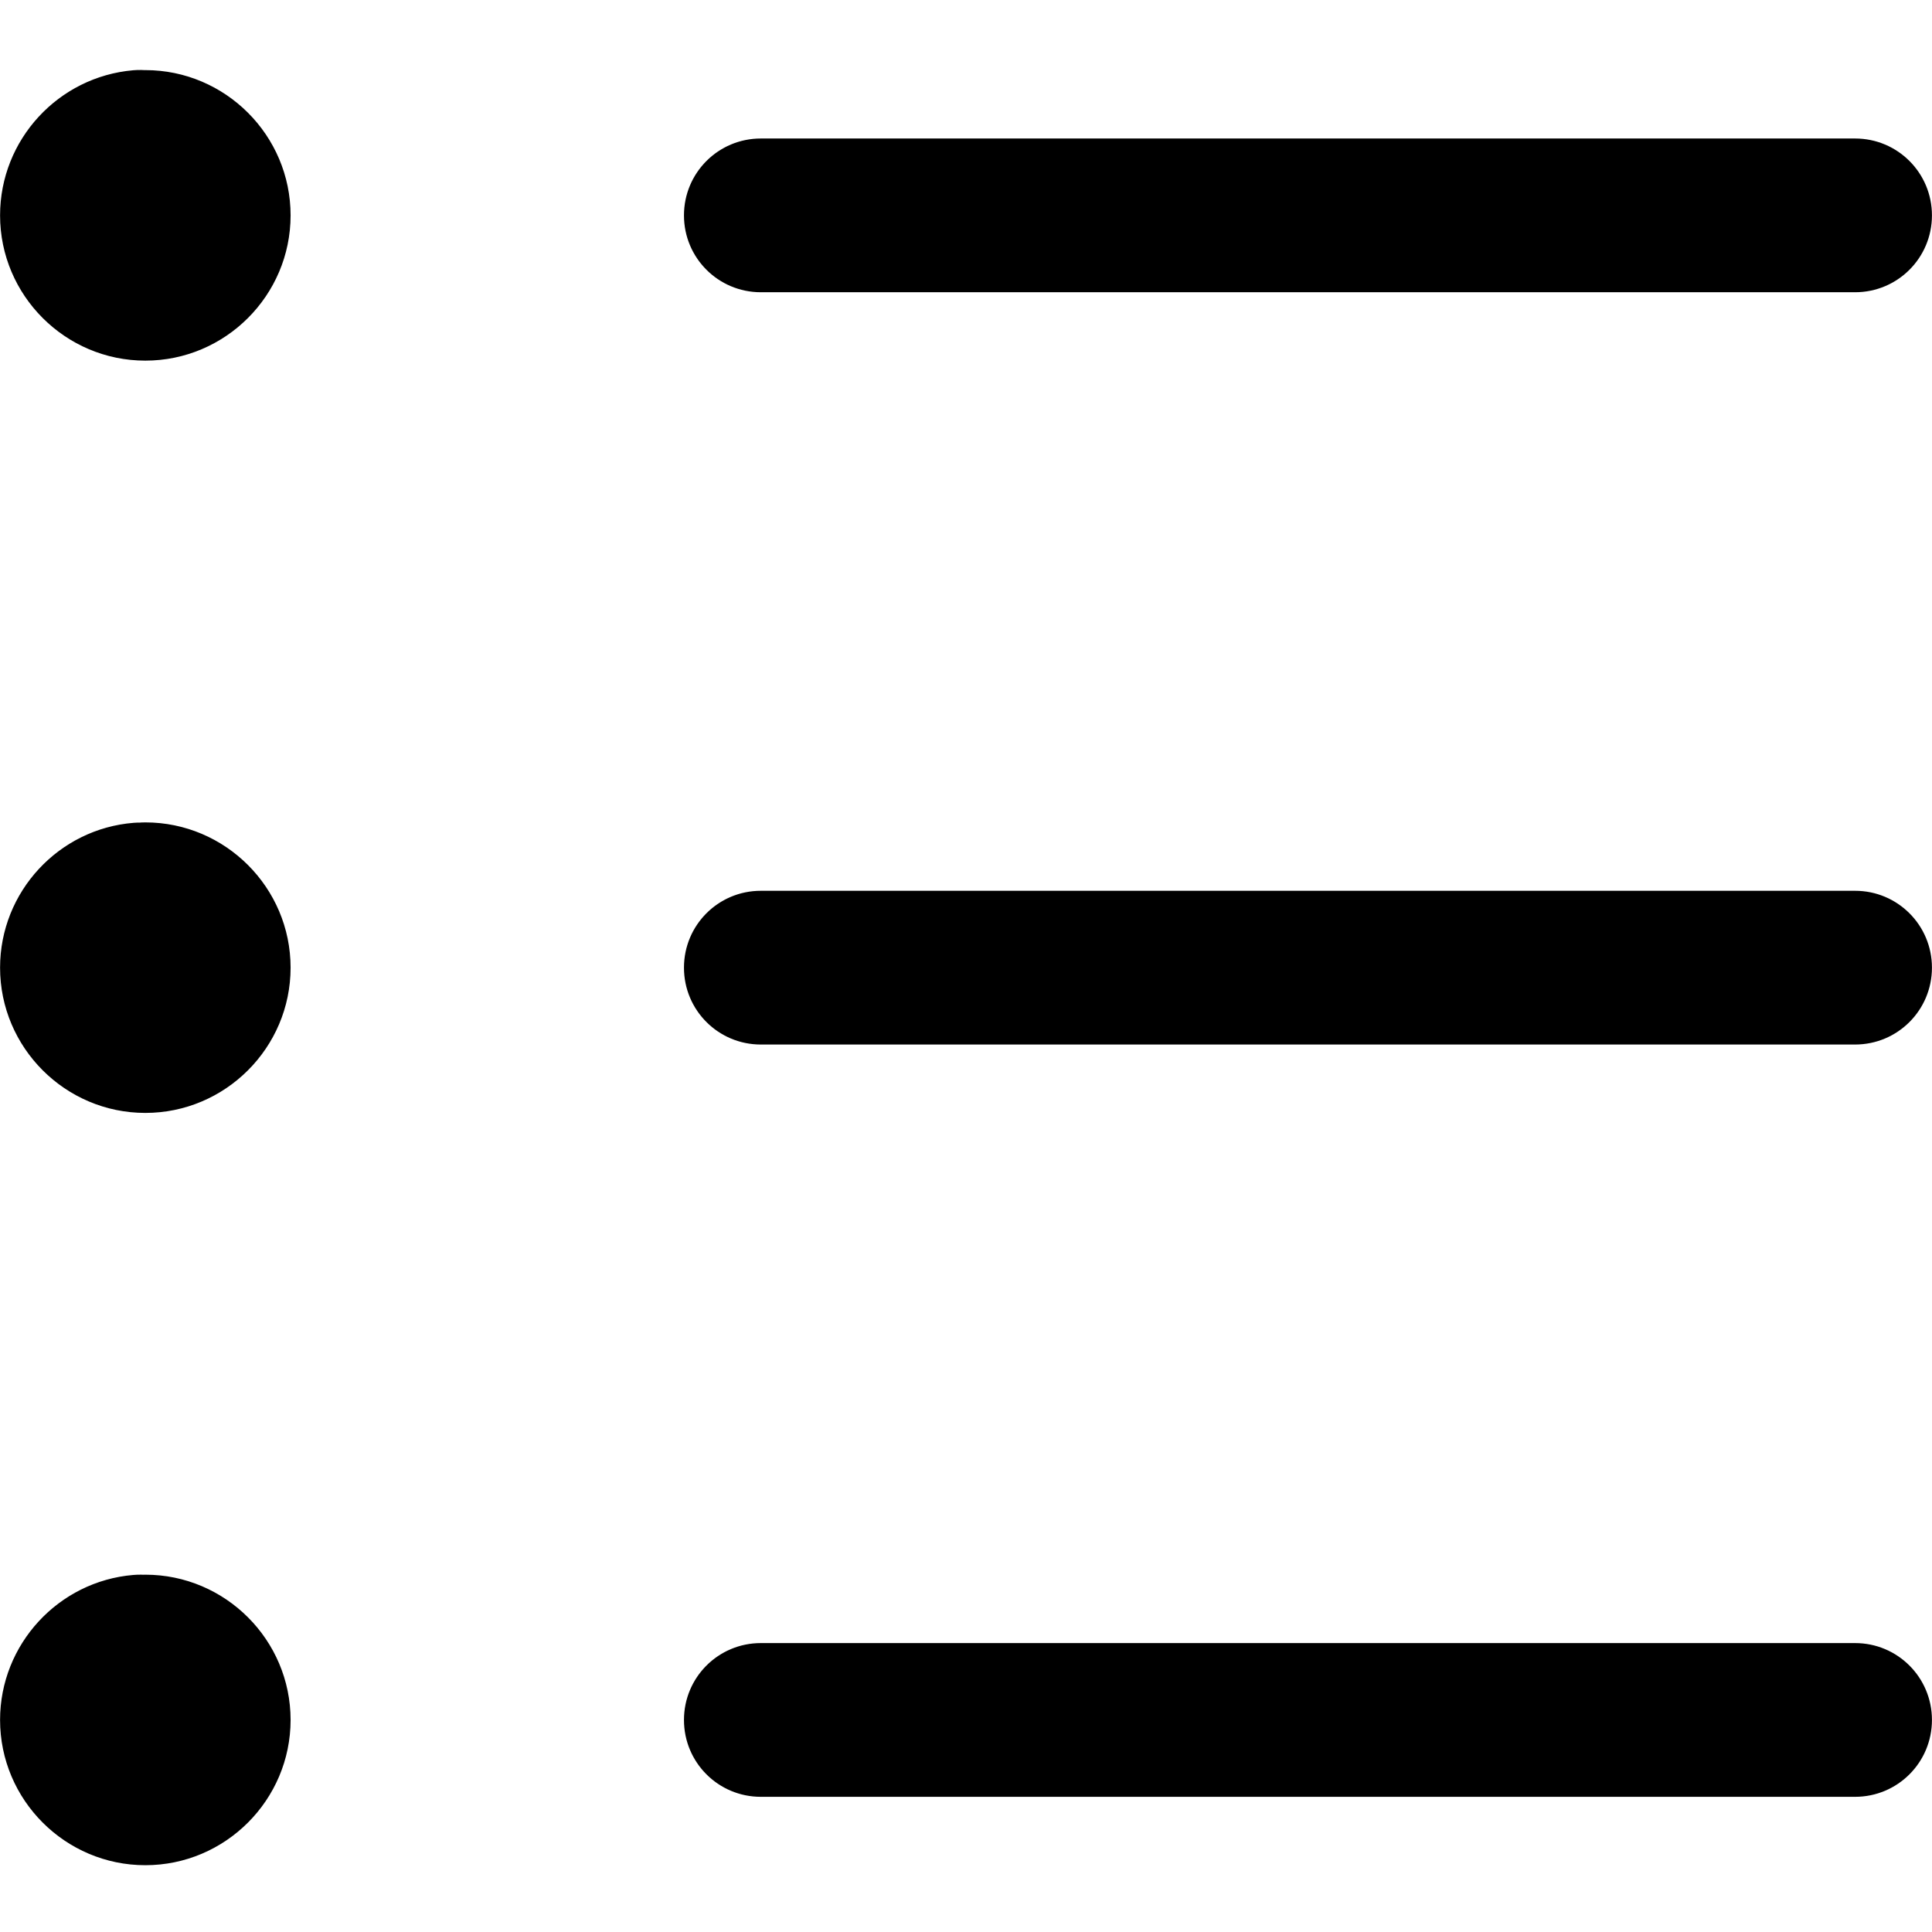
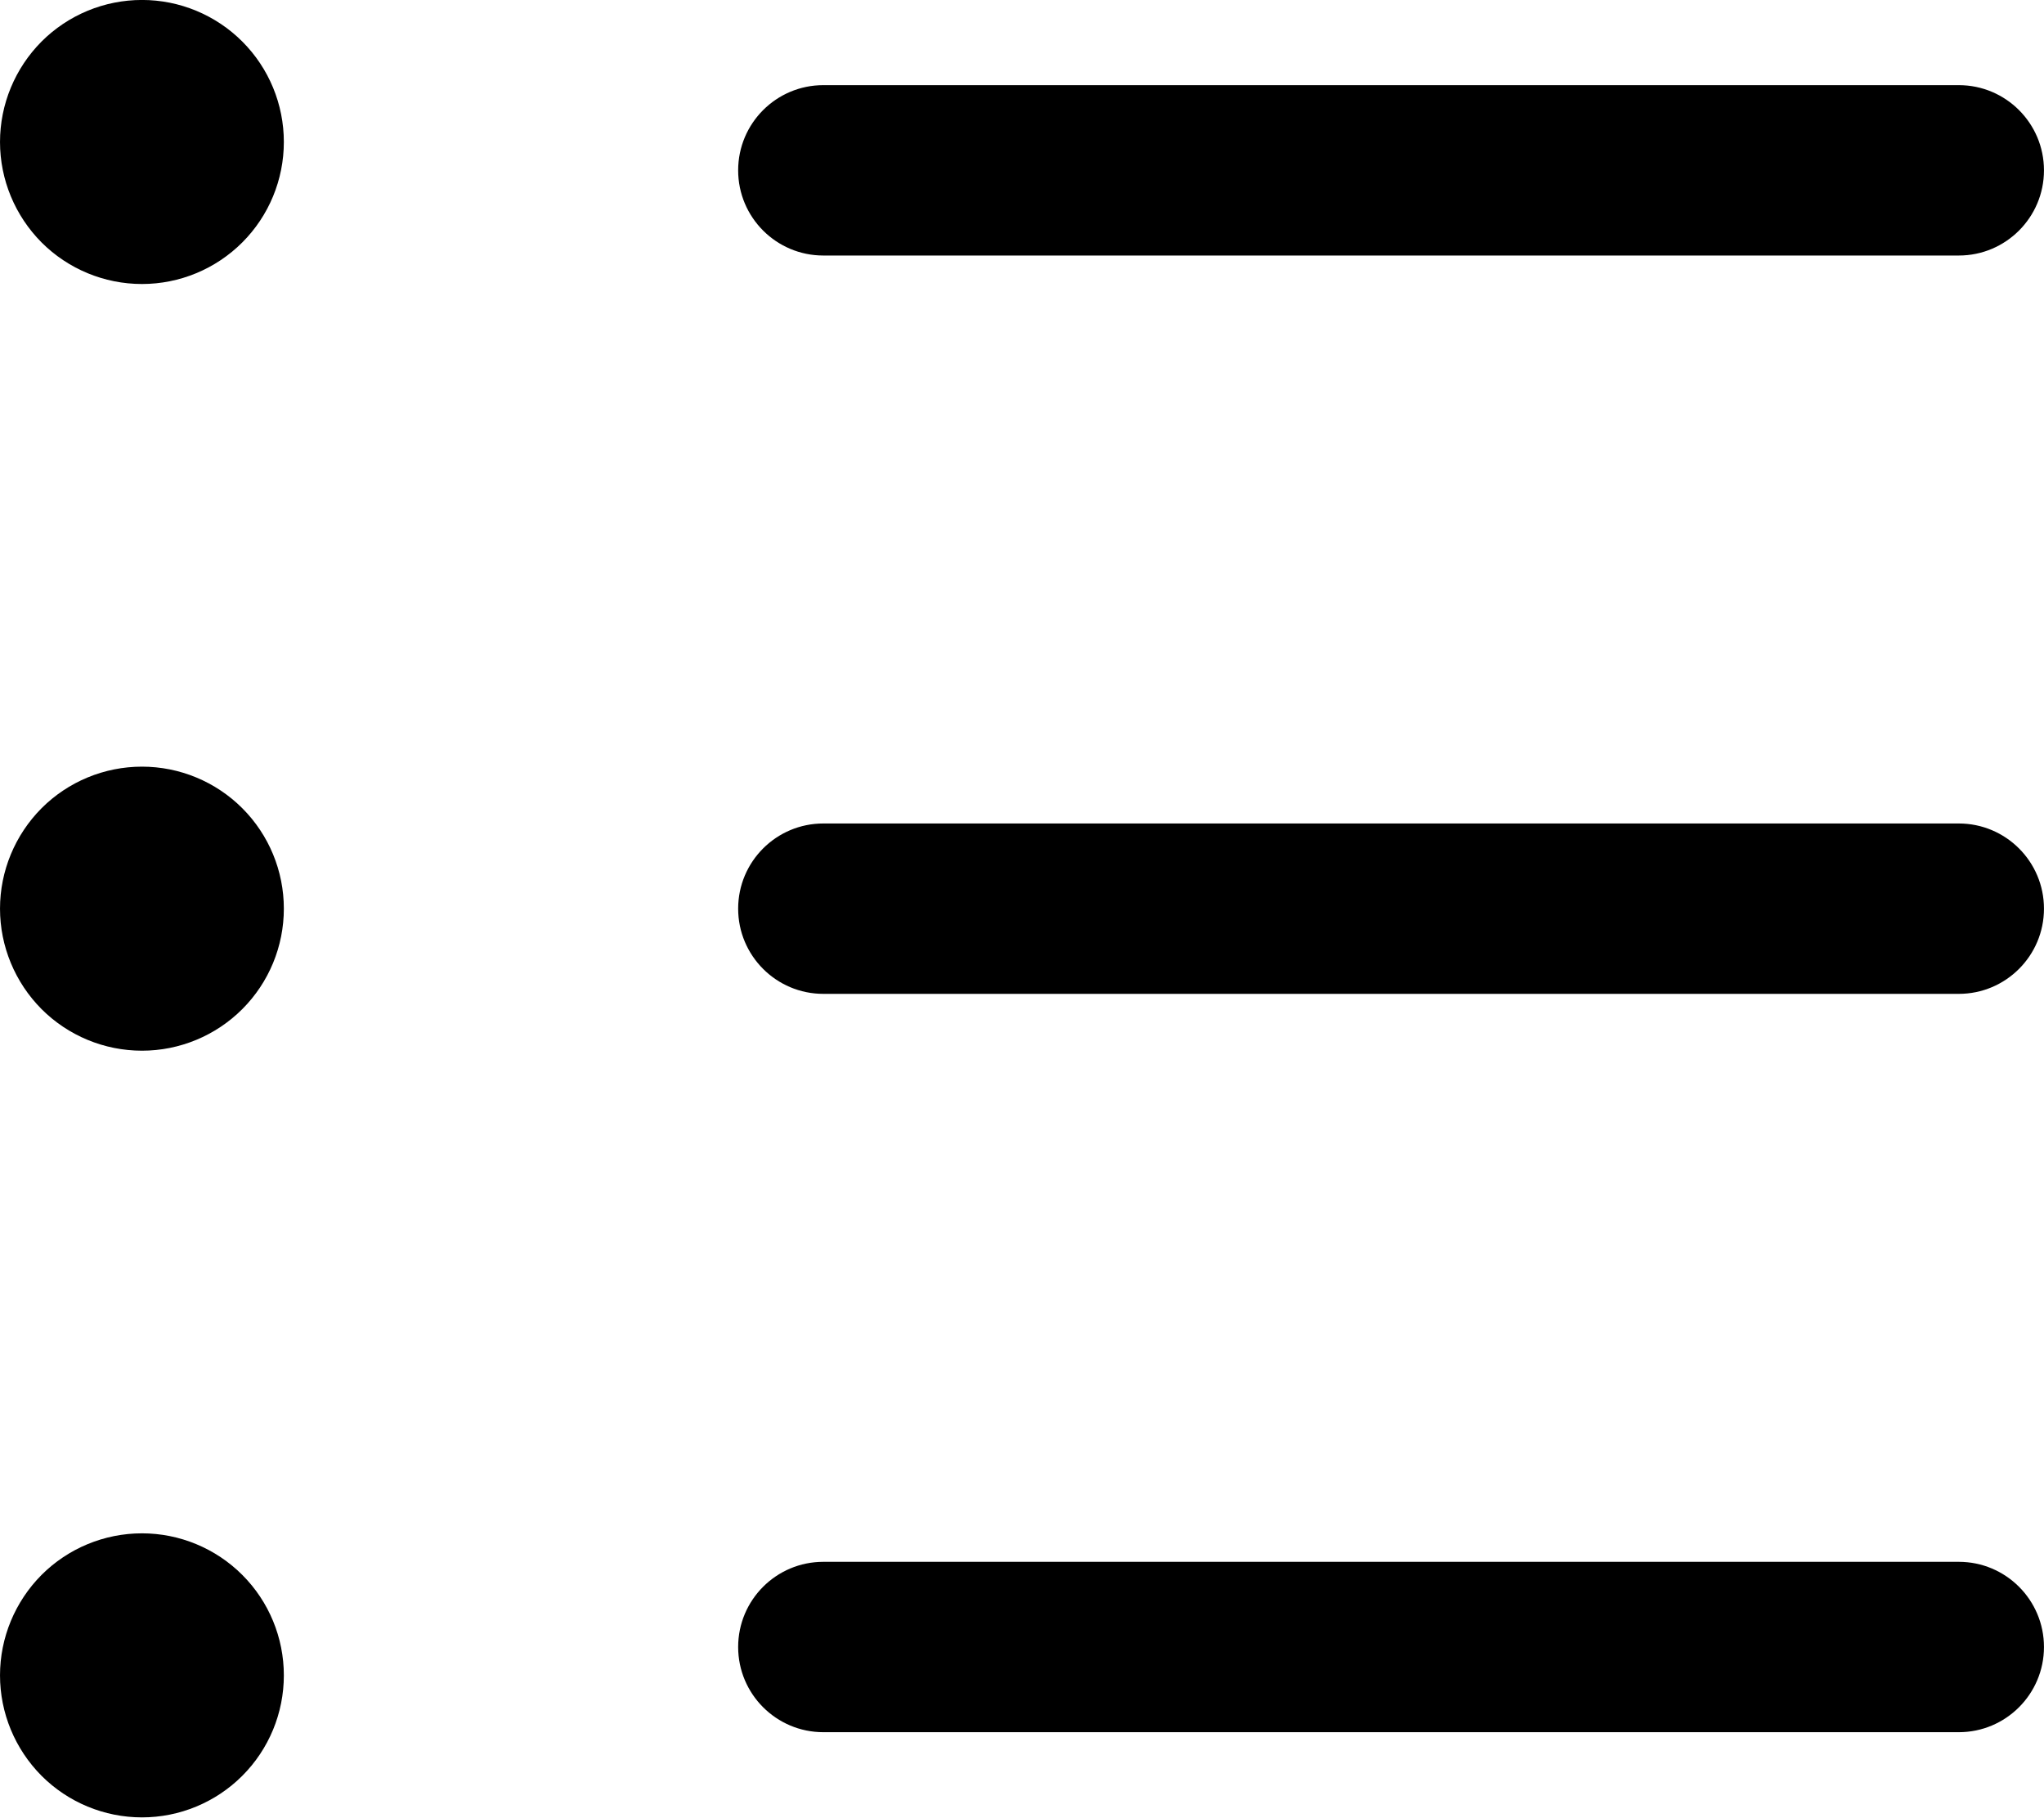
- <svg width="20" height="20" version="1.1" viewBox="0 0 11.281 10.502">
-   <g id="s" transform="matrix(0.79866 0 0 0.79866 -2.34606 -2.72591)">
-     <path d="M8.5 5.062L16.5 5.062C16.811 5.062 17.062 4.811 17.062 4.5C17.062 4.189 16.811 3.938 16.5 3.938L8.5 3.938C8.189 3.938 7.938 4.189 7.938 4.5C7.938 4.811 8.189 5.062 8.5 5.062ZM8.5 10.562L16.5 10.562C16.811 10.562 17.062 10.311 17.062 10C17.062 9.689 16.811 9.438 16.5 9.438L8.5 9.438C8.189 9.438 7.938 9.689 7.938 10C7.938 10.311 8.189 10.562 8.5 10.562ZM8.5 16.062L16.5 16.062C16.811 16.062 17.062 15.811 17.062 15.5C17.062 15.189 16.811 14.938 16.5 14.938L8.5 14.938C8.189 14.938 7.938 15.189 7.938 15.5C7.938 15.811 8.189 16.062 8.5 16.062ZM4 10.062L3.938 10L4 9.938L4.062 10L4.004 10.063C4.313 10.039 4.545 9.768 4.521 9.458C4.497 9.149 4.226 8.917 3.916 8.941C3.368 8.984 2.938 9.445 2.938 10C2.938 10.585 3.415 11.062 4 11.062C4.585 11.062 5.062 10.585 5.062 10C5.062 9.415 4.585 8.938 4 8.938C3.689 8.938 3.438 9.189 3.438 9.5C3.438 9.811 3.689 10.062 4 10.062ZM4 15.562L3.938 15.5L4 15.438L4.062 15.5L4.008 15.56C4.317 15.534 4.547 15.262 4.521 14.952C4.494 14.643 4.222 14.413 3.912 14.44C3.365 14.486 2.938 14.947 2.938 15.5C2.938 16.085 3.415 16.562 4 16.562C4.585 16.562 5.062 16.085 5.062 15.5C5.062 14.915 4.585 14.438 4 14.438C3.689 14.438 3.438 14.689 3.438 15C3.438 15.311 3.689 15.562 4 15.562ZM4 4.562L3.938 4.5L4 4.438L4.062 4.5L4.008 4.561C4.317 4.534 4.547 4.262 4.521 3.952C4.494 3.643 4.222 3.413 3.912 3.439C3.365 3.486 2.938 3.946 2.938 4.5C2.938 5.085 3.415 5.562 4 5.562C4.585 5.562 5.062 5.085 5.062 4.5C5.062 3.915 4.585 3.438 4 3.438C3.689 3.438 3.438 3.689 3.438 4C3.438 4.311 3.689 4.562 4 4.562Z" />
+ <svg width="18" height="16" version="1.1" viewBox="0 0 11.98 10.649">
+   <g id="s" transform="matrix(0.79866 0 0 0.79866 -1.99665 -2.66217)">
+     <path d="M4.583 4.375C4.583 4.099 4.474 3.834 4.278 3.638C4.083 3.443 3.818 3.333 3.542 3.333C3.265 3.333 3 3.443 2.805 3.638C2.61 3.834 2.5 4.099 2.5 4.375C2.5 4.651 2.61 4.916 2.805 5.112C3 5.307 3.265 5.417 3.542 5.417C3.818 5.417 4.083 5.307 4.278 5.112C4.474 4.916 4.583 4.651 4.583 4.375ZM8.542 5.208L16.875 5.208C17.22 5.208 17.5 4.928 17.5 4.583C17.5 4.238 17.22 3.958 16.875 3.958L8.542 3.958C8.197 3.958 7.917 4.238 7.917 4.583C7.917 4.928 8.197 5.208 8.542 5.208ZM4.583 10C4.583 9.724 4.474 9.459 4.278 9.263C4.083 9.068 3.818 8.958 3.542 8.958C3.265 8.958 3 9.068 2.805 9.263C2.61 9.459 2.5 9.724 2.5 10C2.5 10.276 2.61 10.541 2.805 10.737C3 10.932 3.265 11.042 3.542 11.042C3.818 11.042 4.083 10.932 4.278 10.737C4.474 10.541 4.583 10.276 4.583 10ZM8.542 10.625L16.875 10.625C17.22 10.625 17.5 10.345 17.5 10C17.5 9.655 17.22 9.375 16.875 9.375L8.542 9.375C8.197 9.375 7.917 9.655 7.917 10C7.917 10.345 8.197 10.625 8.542 10.625ZM4.583 15.625C4.583 15.349 4.474 15.084 4.278 14.888C4.083 14.693 3.818 14.583 3.542 14.583C3.265 14.583 3 14.693 2.805 14.888C2.61 15.084 2.5 15.349 2.5 15.625C2.5 15.901 2.61 16.166 2.805 16.362C3 16.557 3.265 16.667 3.542 16.667C3.818 16.667 4.083 16.557 4.278 16.362C4.474 16.166 4.583 15.901 4.583 15.625ZM8.542 16.042L16.875 16.042C17.22 16.042 17.5 15.762 17.5 15.417C17.5 15.072 17.22 14.792 16.875 14.792L8.542 14.792C8.197 14.792 7.917 15.072 7.917 15.417C7.917 15.762 8.197 16.042 8.542 16.042Z" />
  </g>
</svg>
